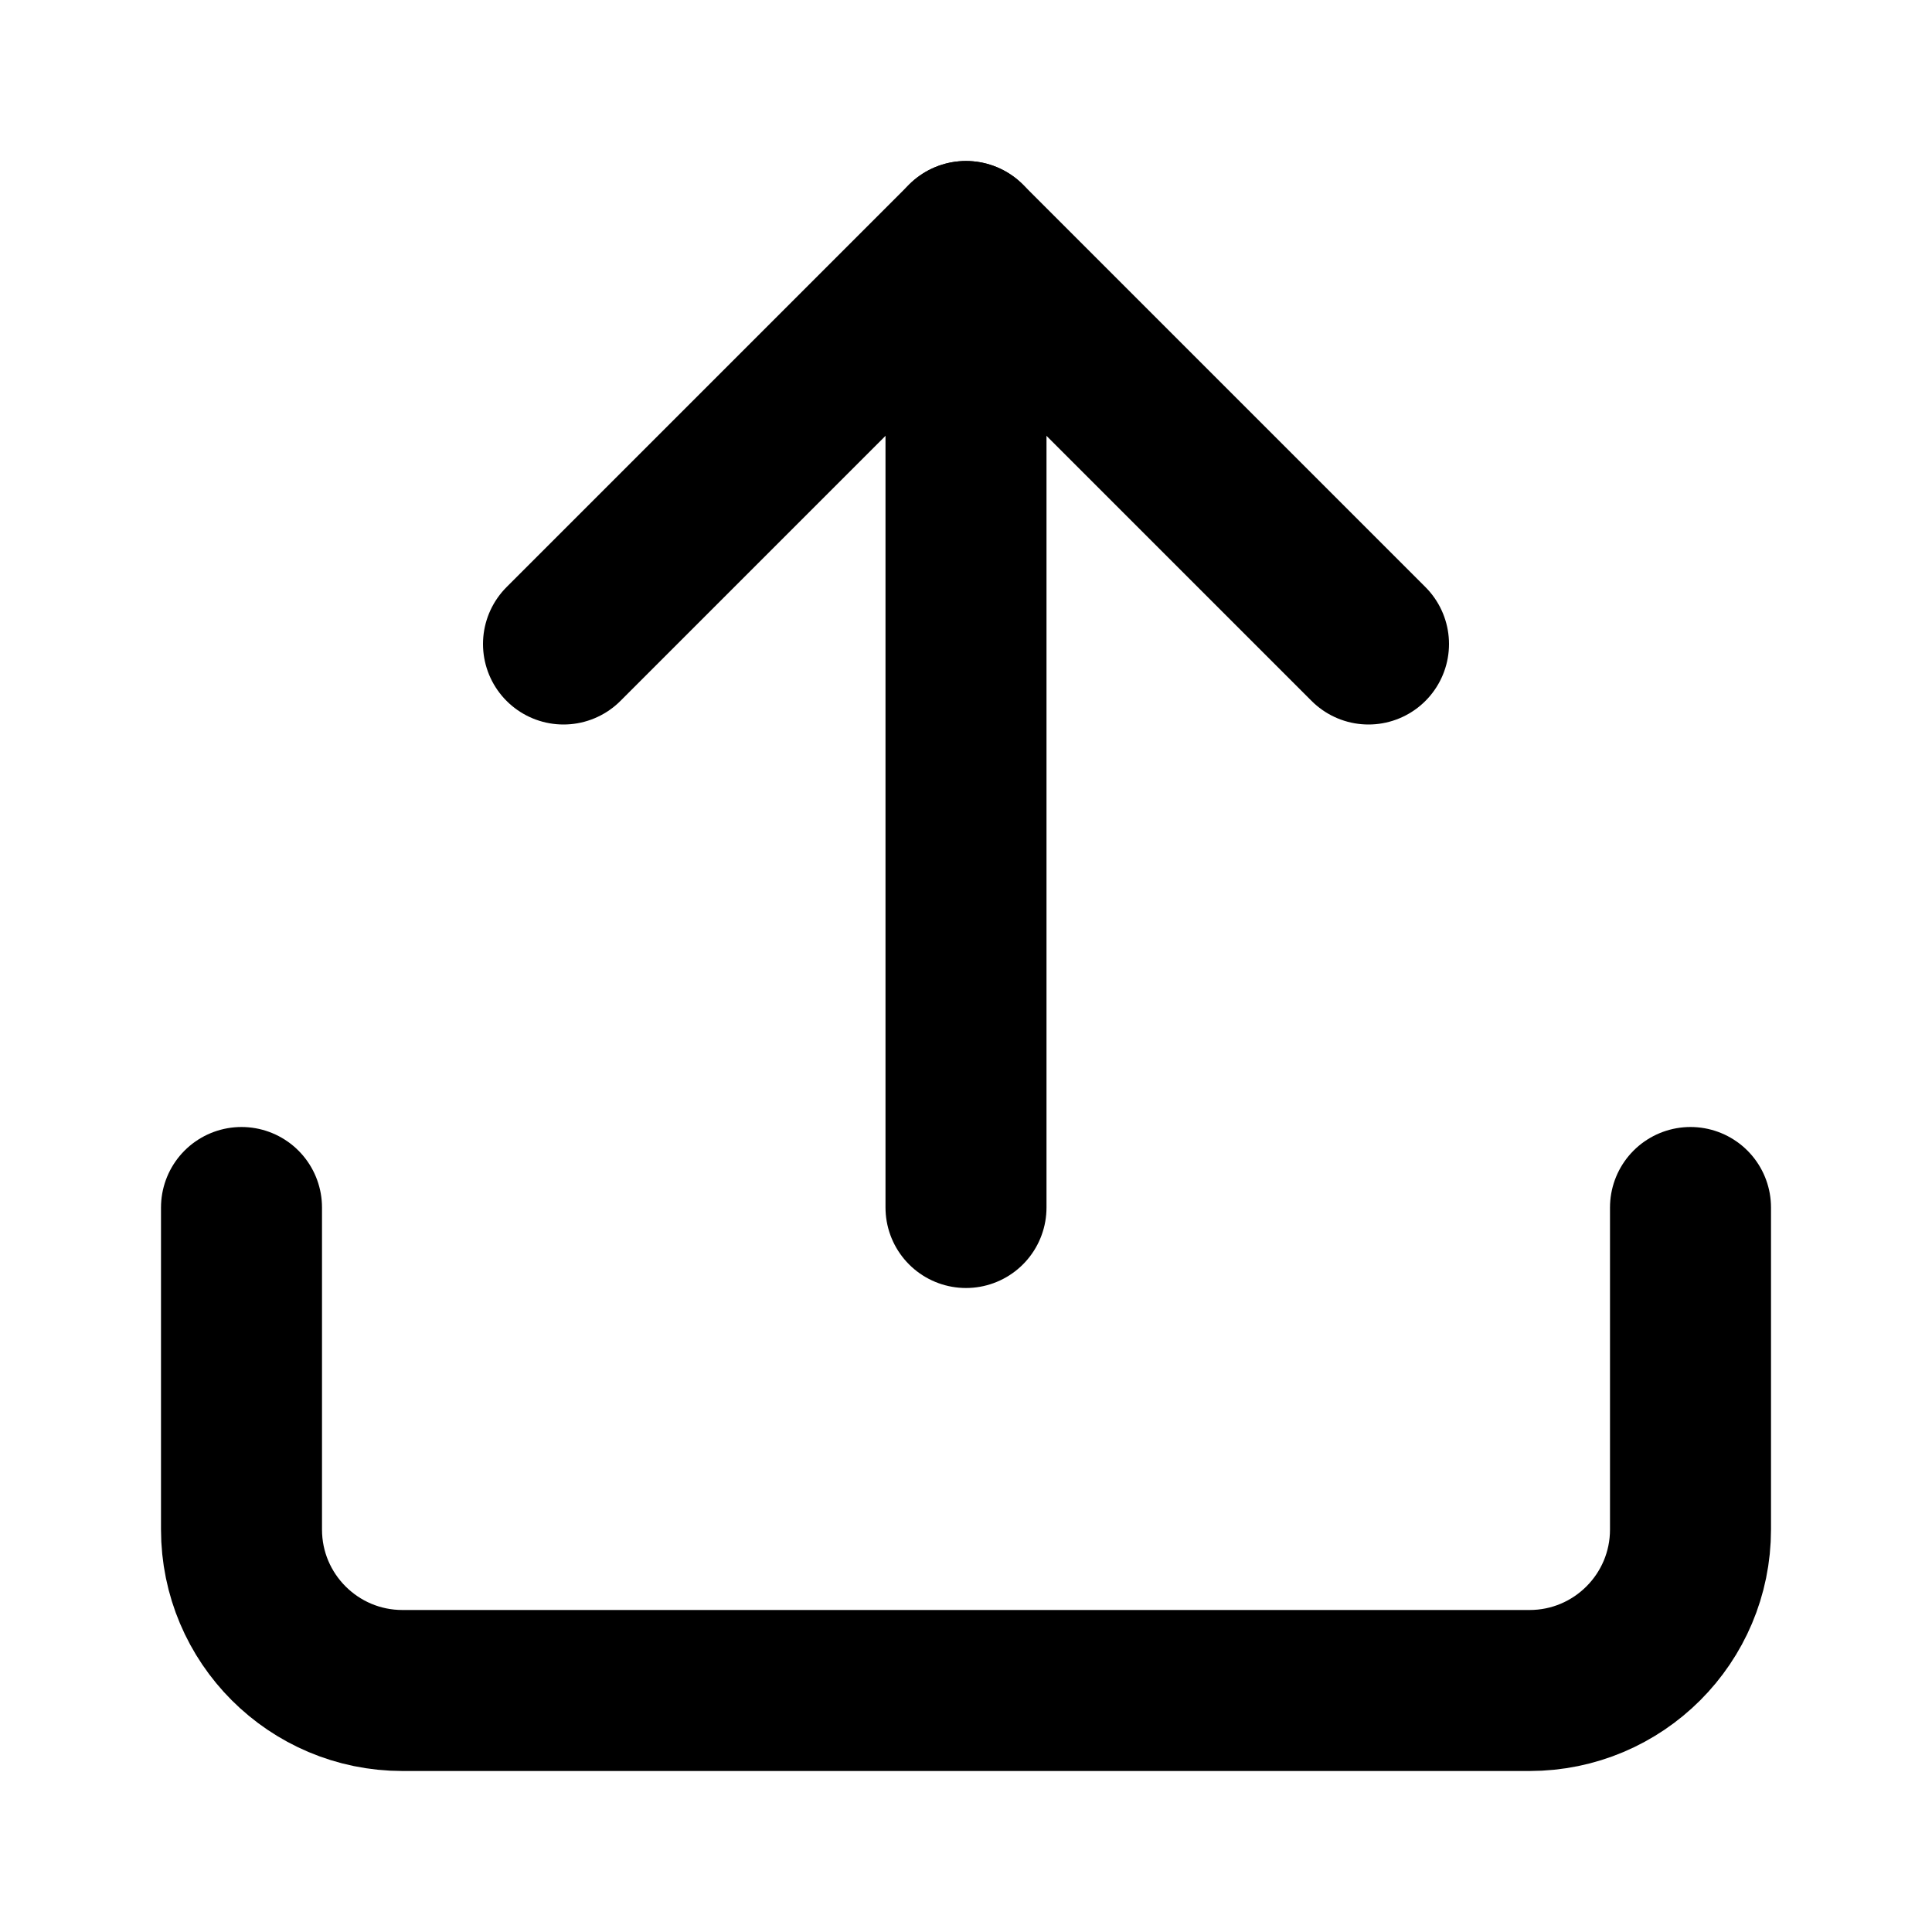
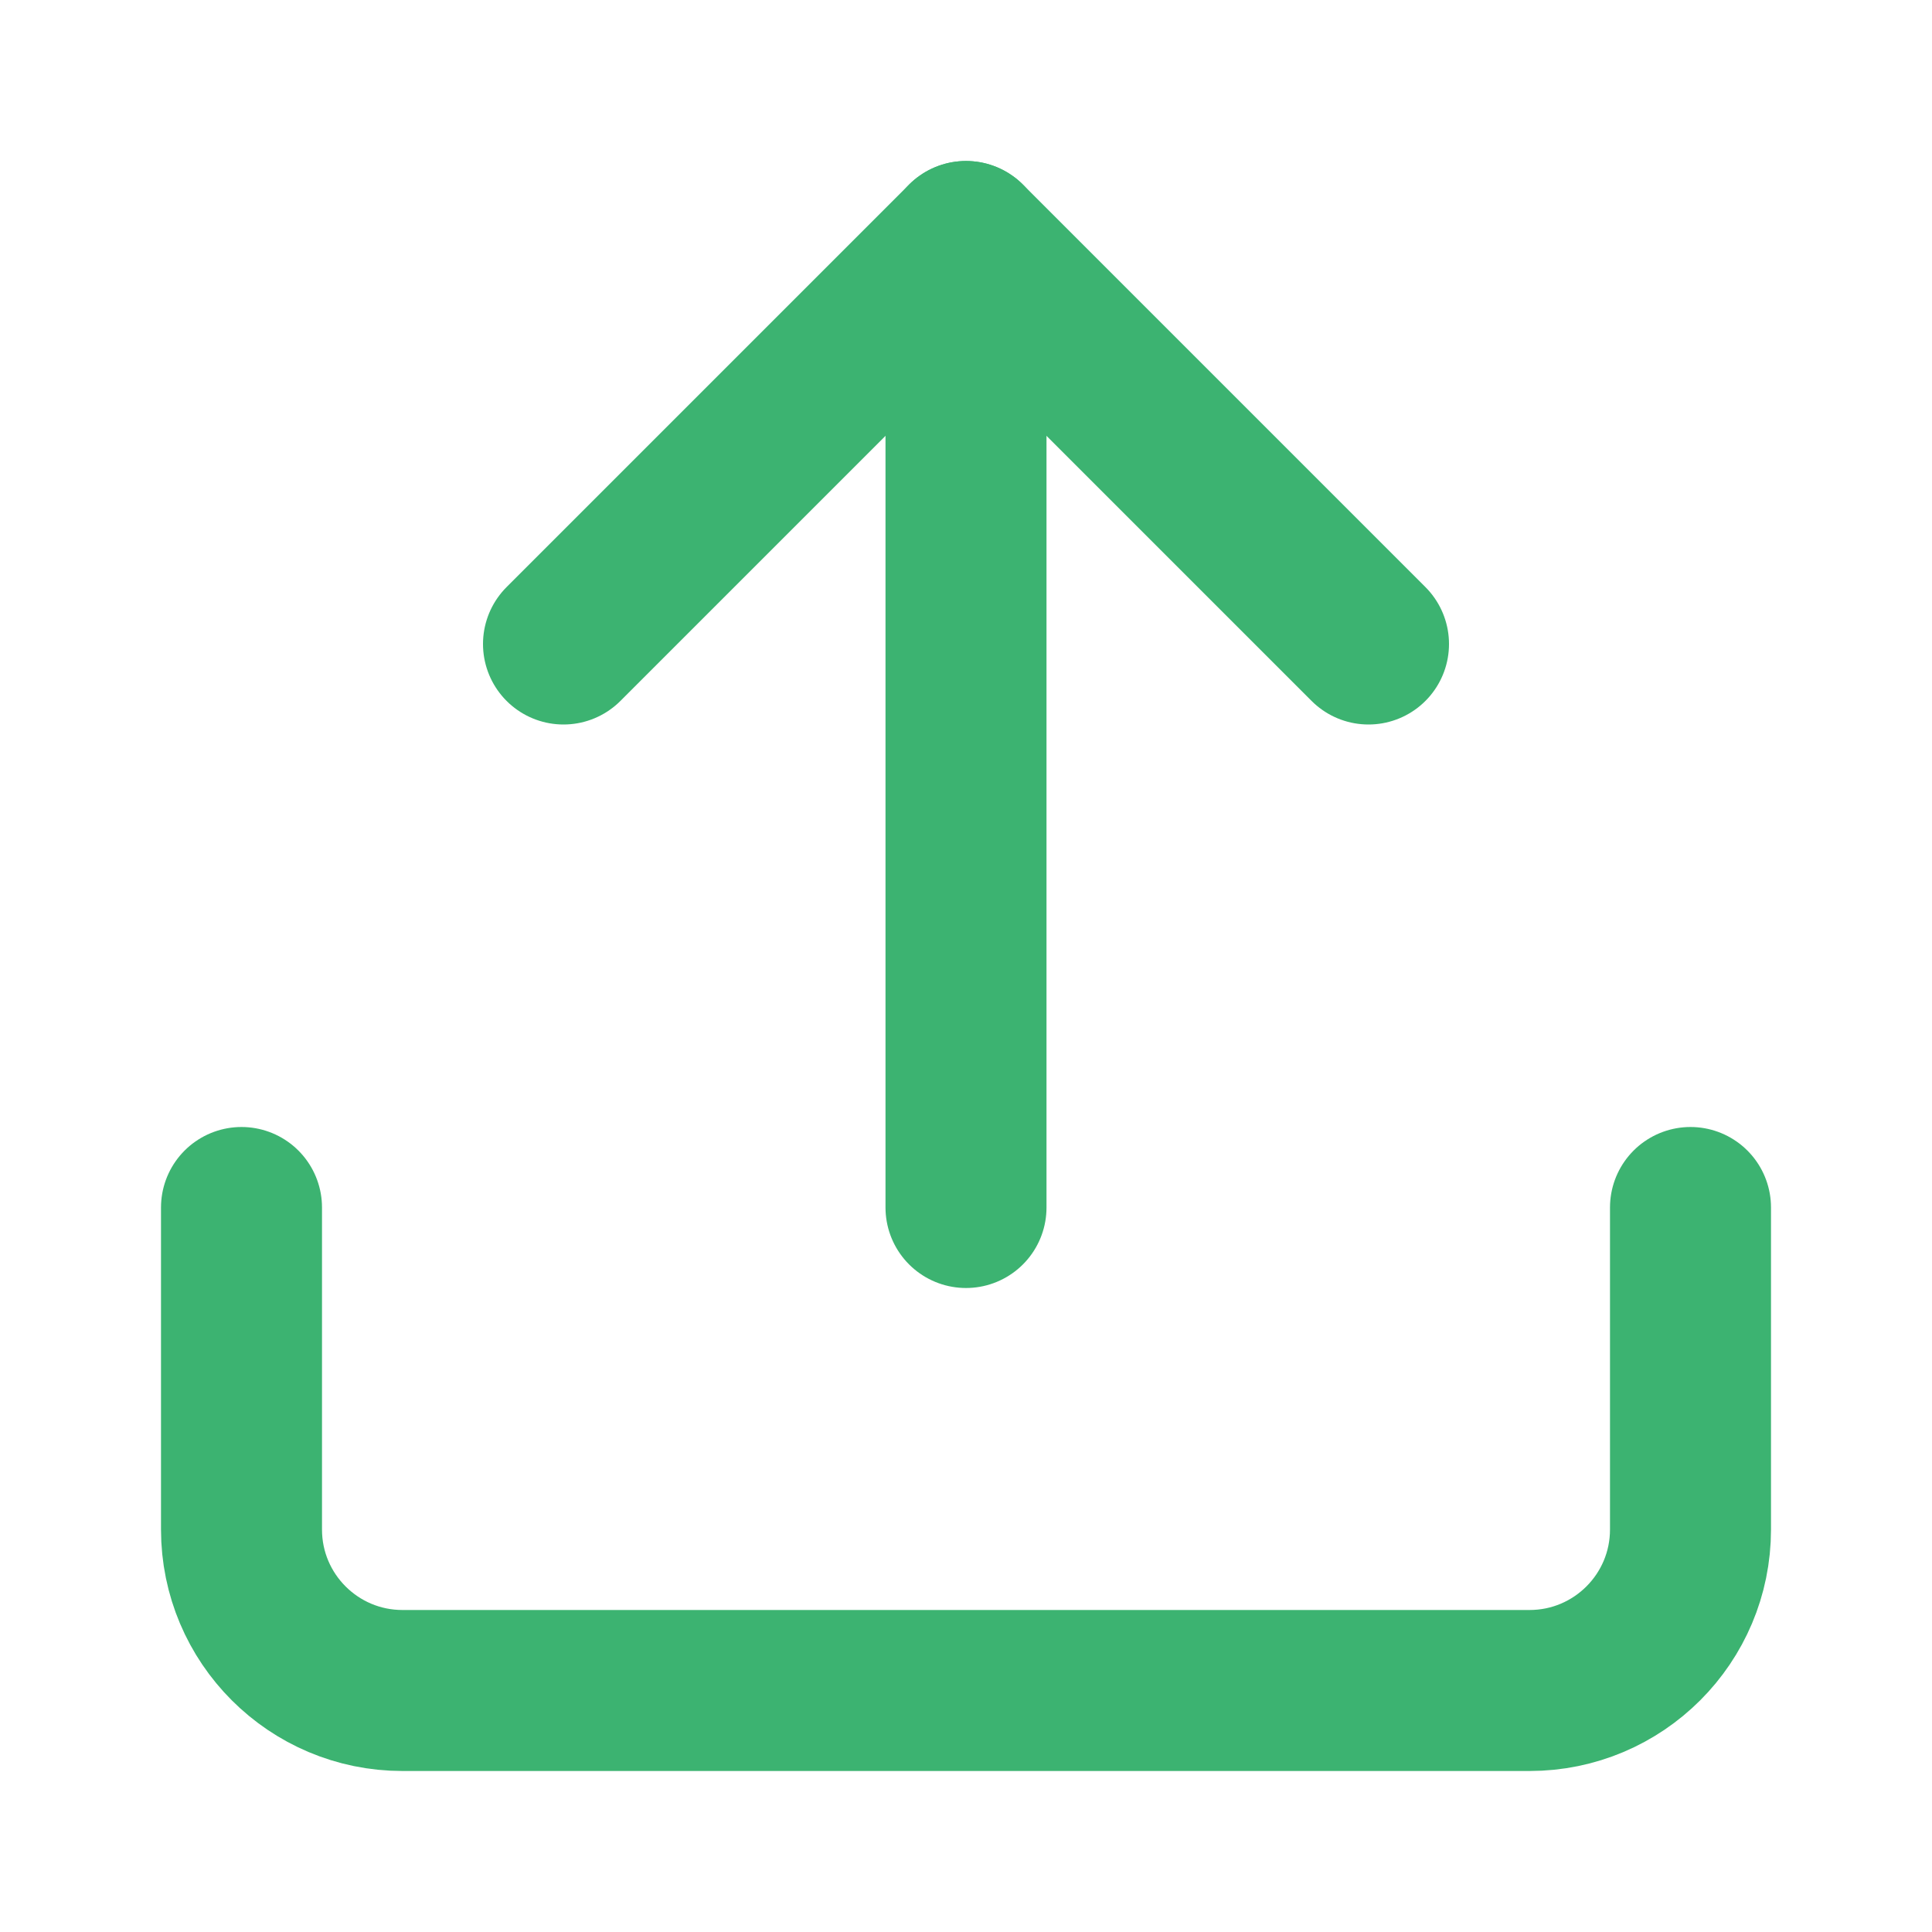
- <svg xmlns="http://www.w3.org/2000/svg" width="24" height="24" viewBox="0 0 24 24" fill="none" stroke="currentColor" stroke-width="2" stroke-linecap="round" stroke-linejoin="round" class="feather feather-upload">
+ <svg xmlns="http://www.w3.org/2000/svg" width="19" height="19" viewBox="0 0 24 24" fill="none" stroke="#3CB371" stroke-width="2" stroke-linecap="round" stroke-linejoin="round" class="feather feather-upload">
  <path d="M21 15v4a2 2 0 0 1-2 2H5a2 2 0 0 1-2-2v-4" />
  <polyline points="17 8 12 3 7 8" />
  <line x1="12" y1="3" x2="12" y2="15" />
</svg>
